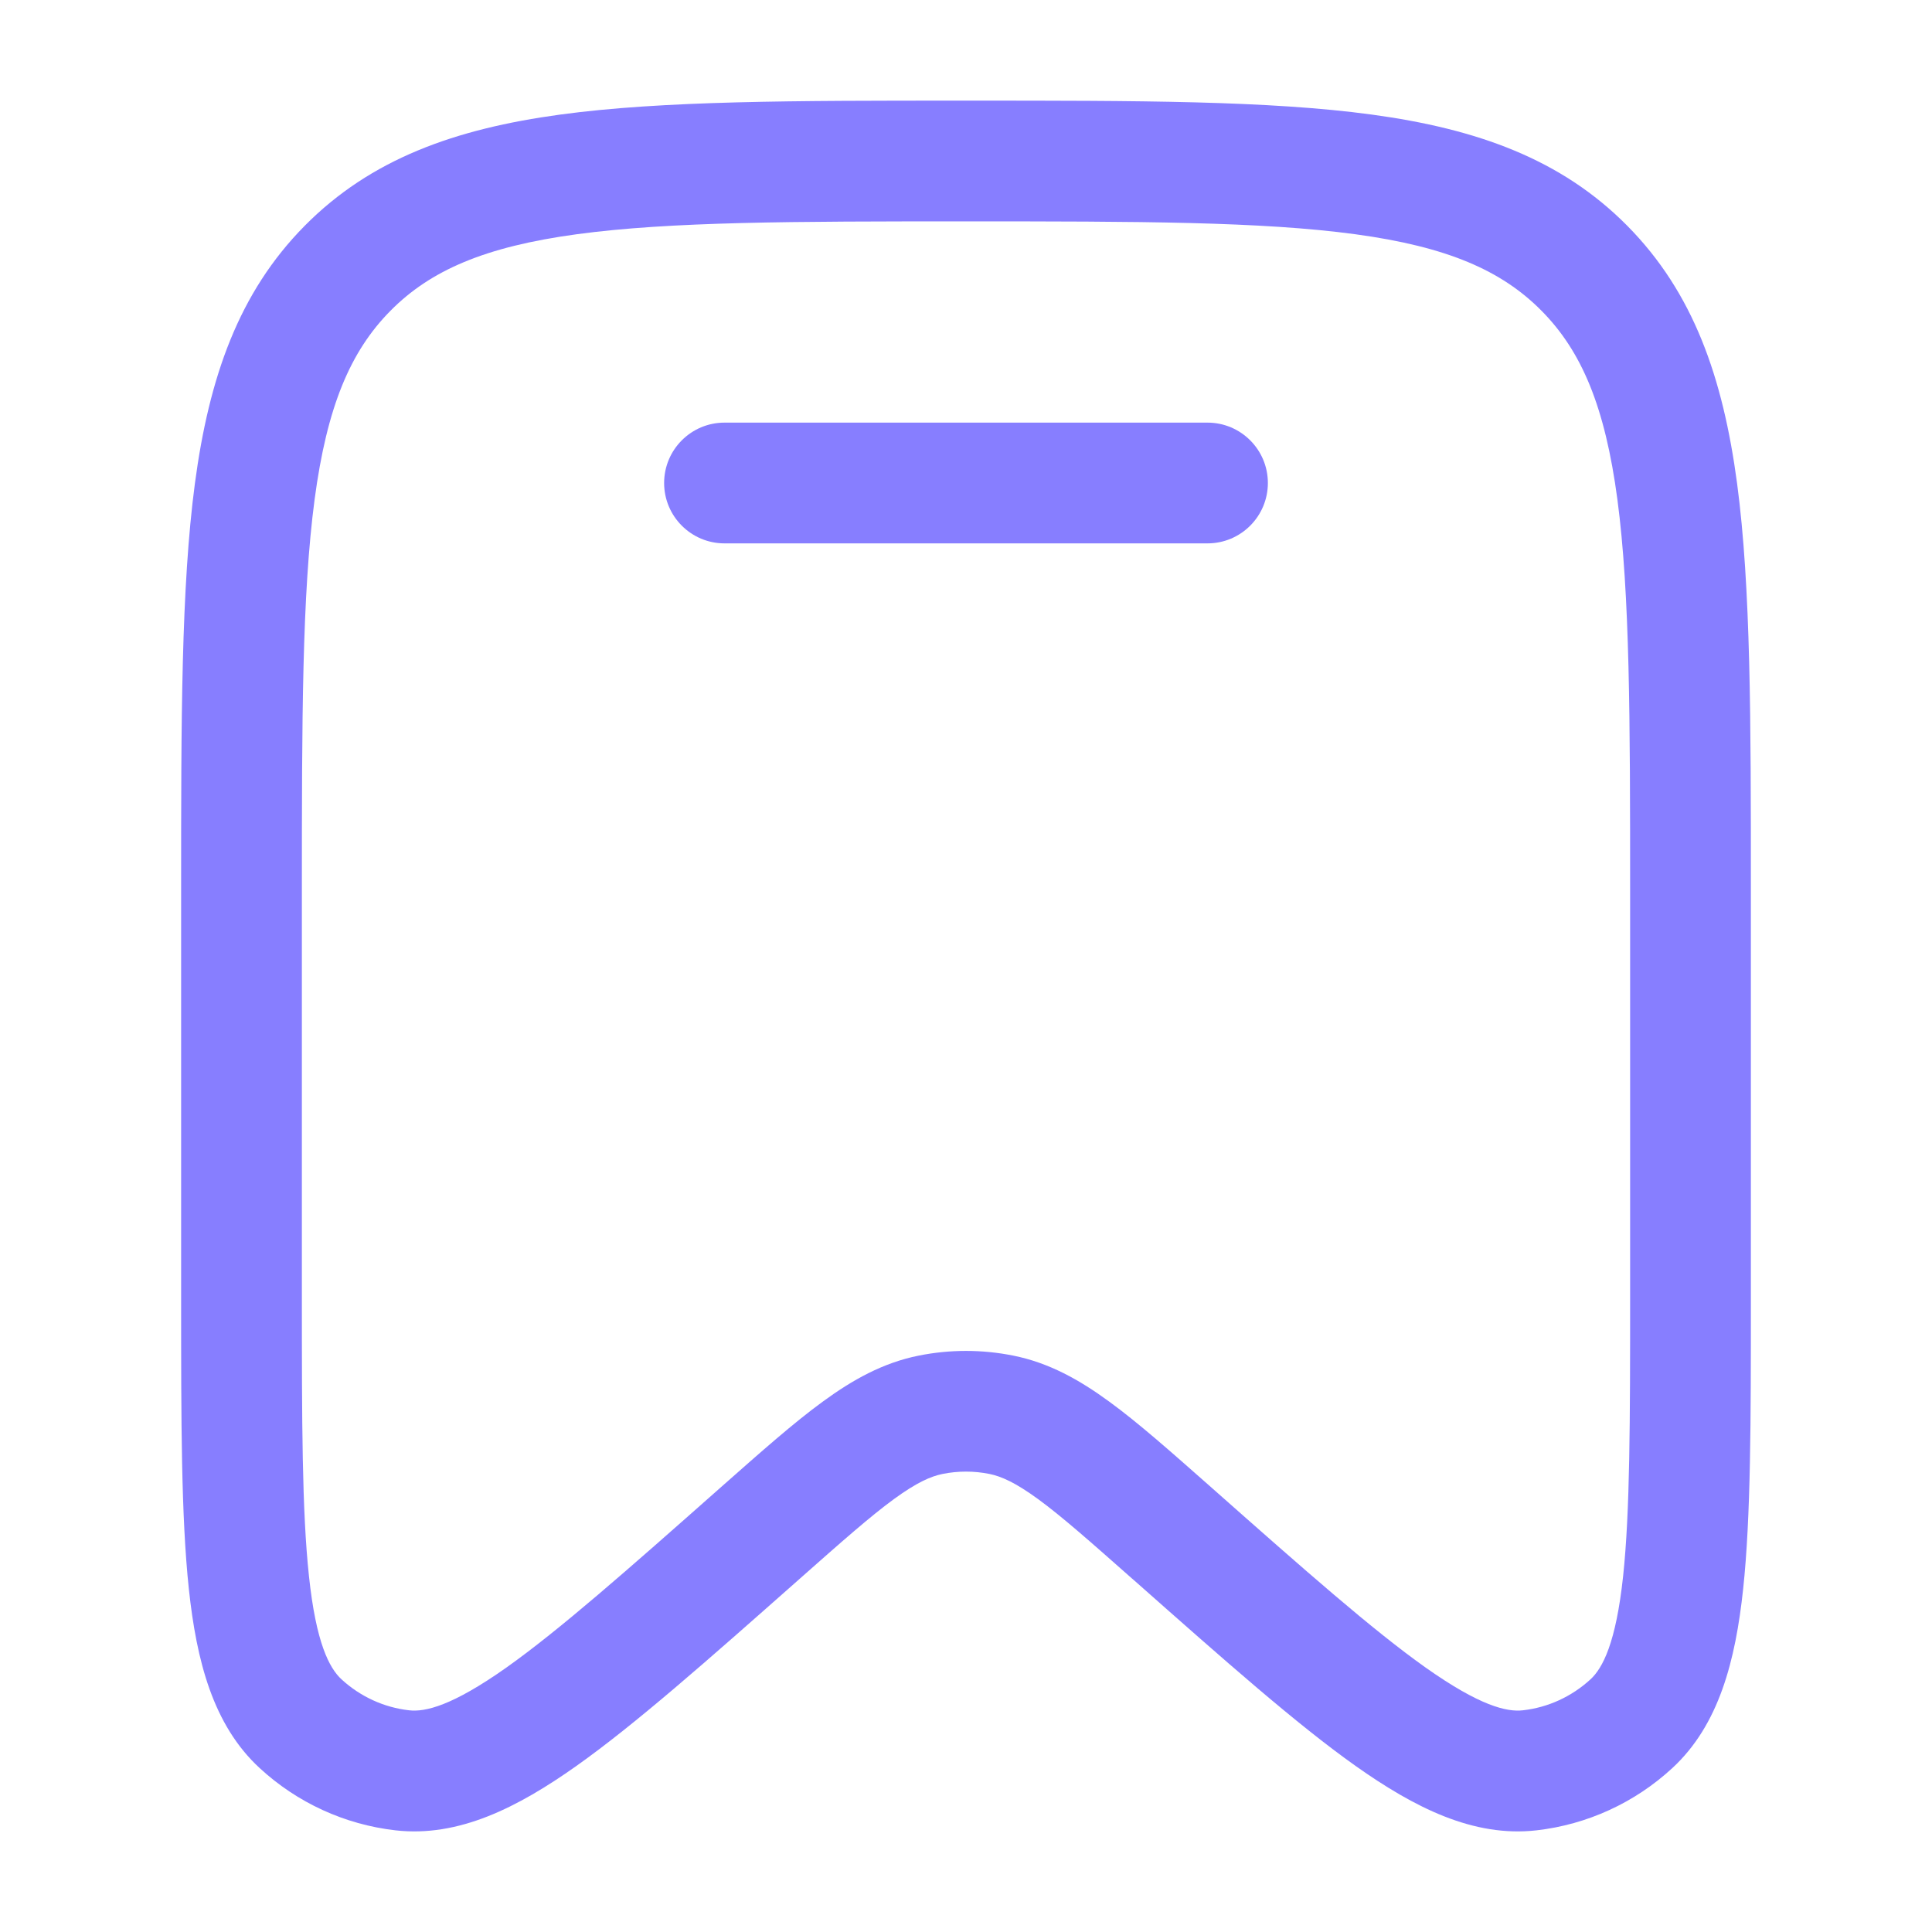
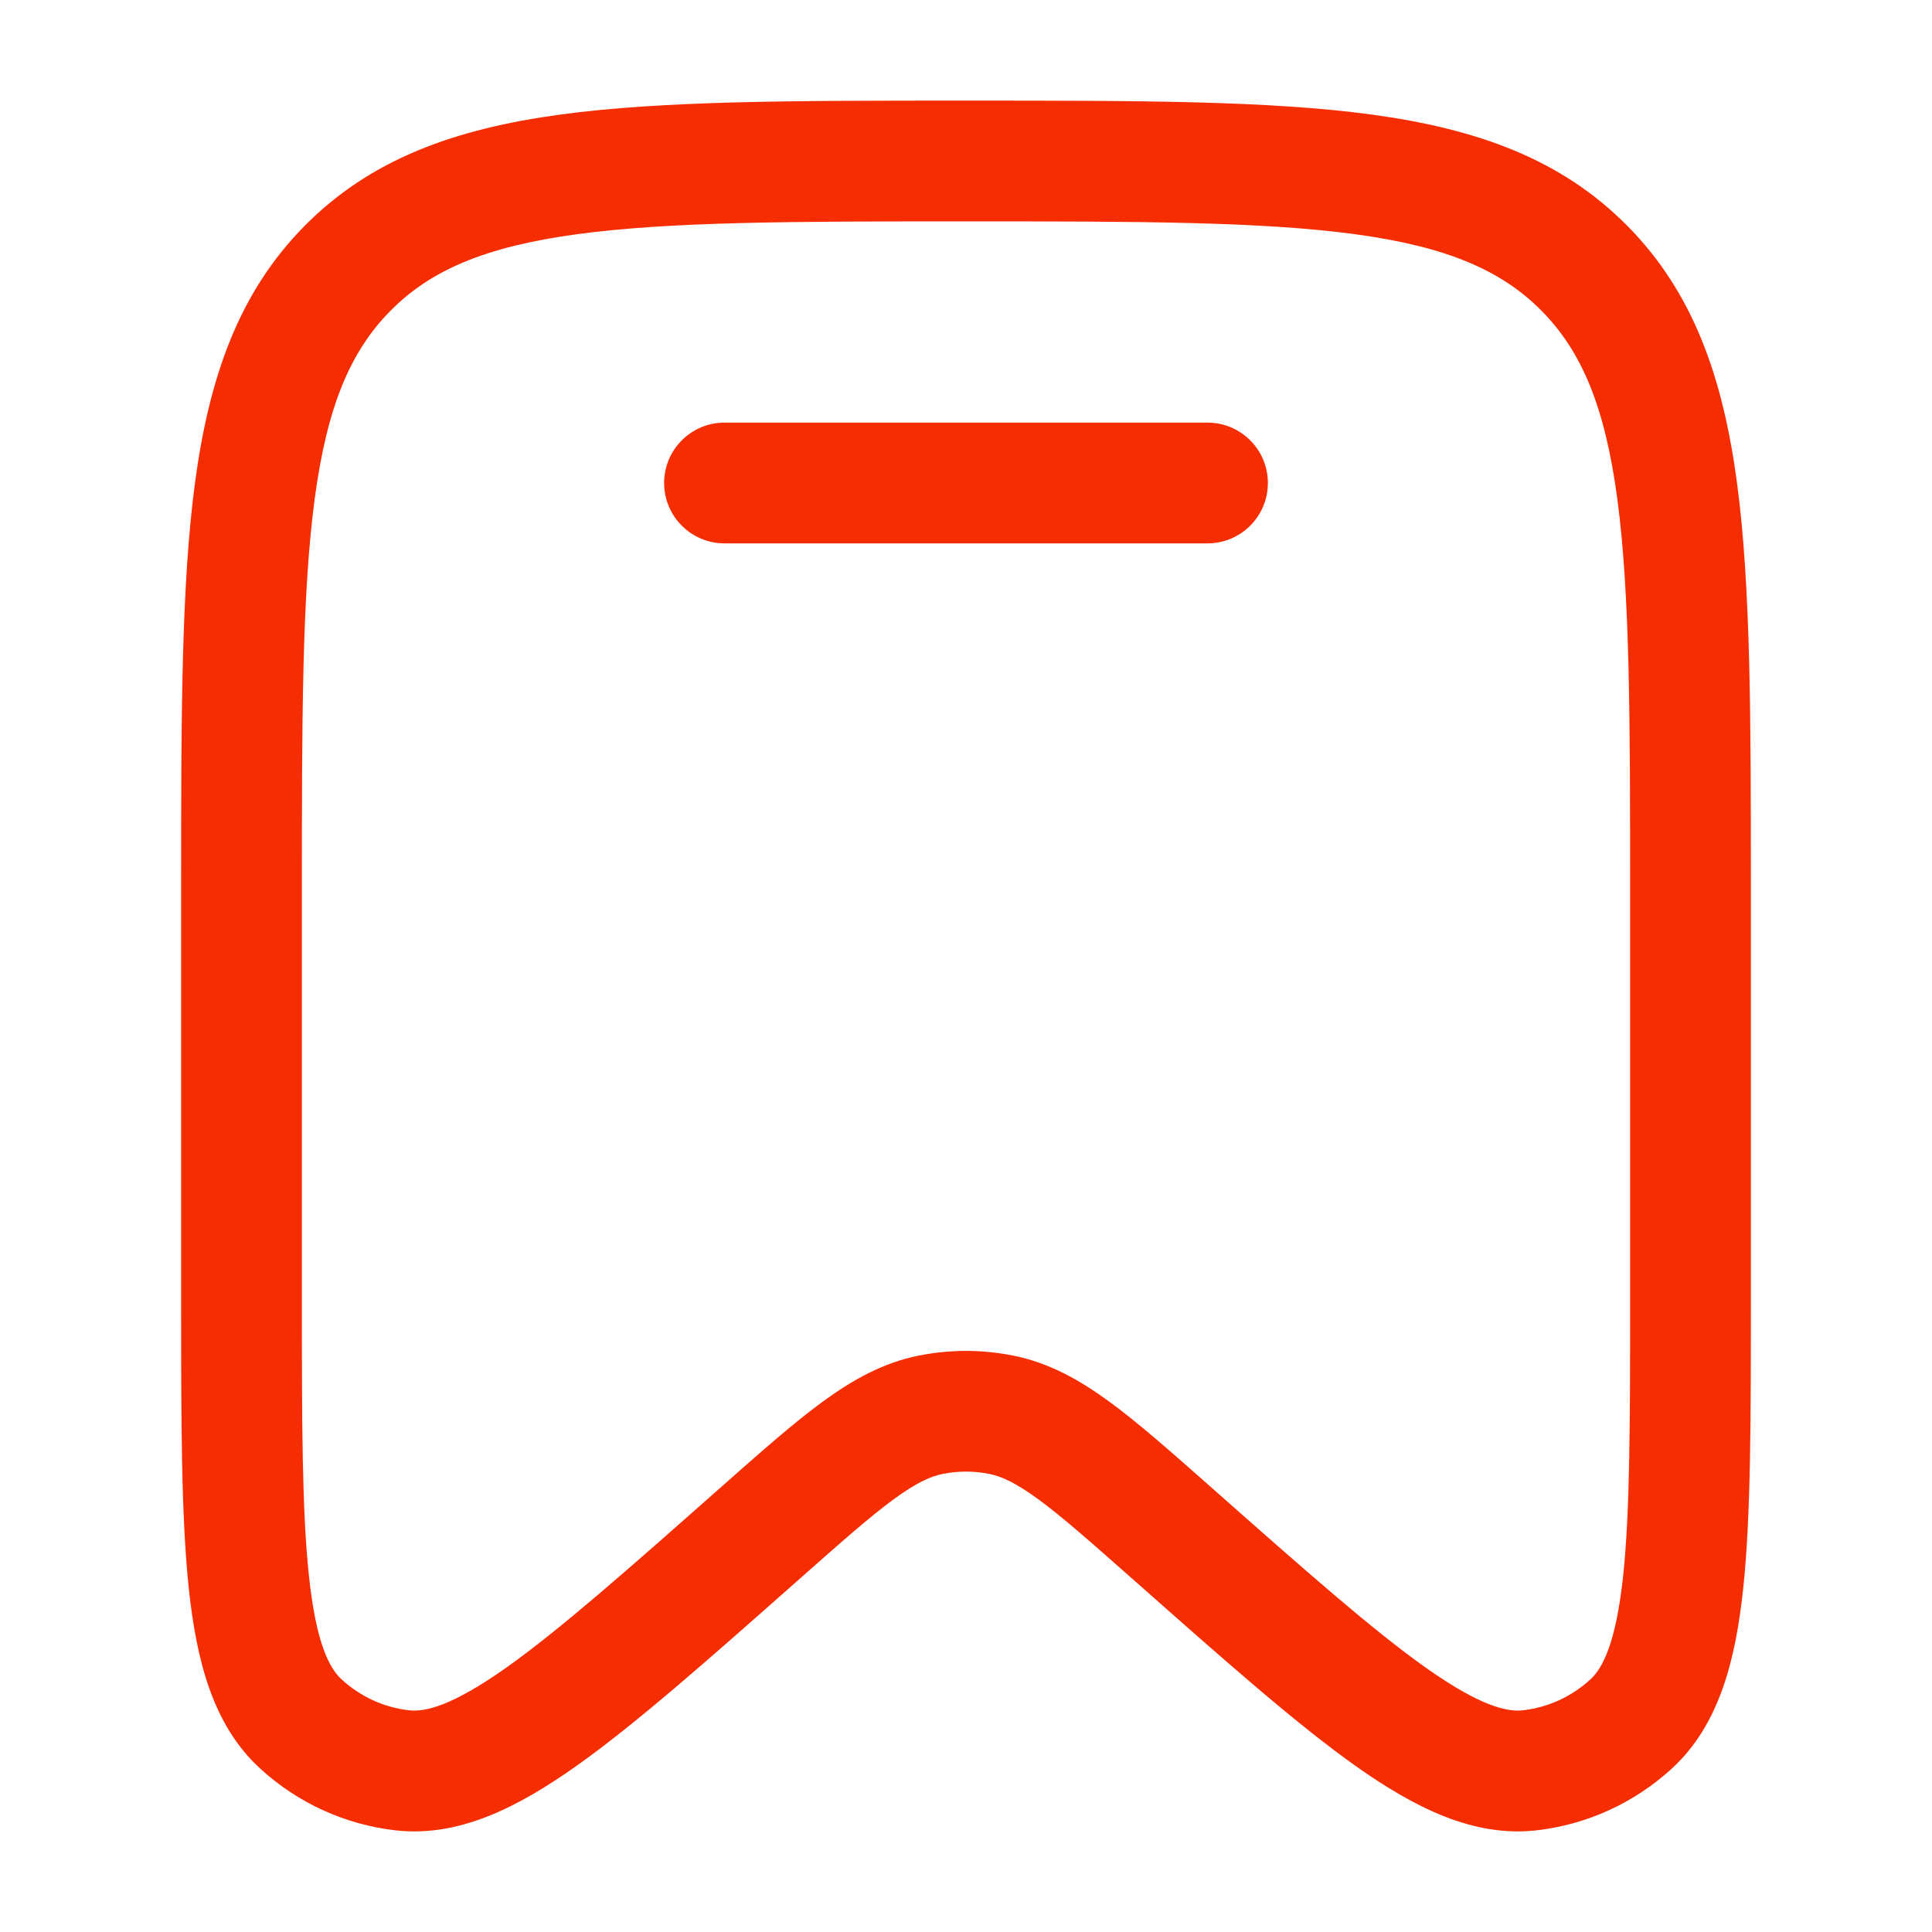
<svg xmlns="http://www.w3.org/2000/svg" width="24" height="24" viewBox="0 0 24 24" fill="none">
-   <path d="M9 5.25C8.586 5.25 8.25 5.586 8.25 6C8.25 6.414 8.586 6.75 9 6.75H15C15.414 6.75 15.75 6.414 15.75 6C15.75 5.586 15.414 5.25 15 5.25H9Z" fill="#877EFF" />
-   <path fill-rule="evenodd" clip-rule="evenodd" d="M11.943 1.25C9.87 1.25 8.237 1.25 6.961 1.423C5.651 1.601 4.606 1.975 3.785 2.805C2.965 3.634 2.597 4.687 2.421 6.007C2.25 7.296 2.25 8.945 2.25 11.041V16.139C2.25 17.647 2.25 18.84 2.346 19.739C2.441 20.627 2.644 21.428 3.226 21.964C3.692 22.394 4.282 22.665 4.912 22.737C5.699 22.827 6.434 22.451 7.159 21.938C7.892 21.419 8.781 20.632 9.903 19.64L9.939 19.608C10.459 19.148 10.811 18.837 11.105 18.622C11.389 18.415 11.562 18.34 11.708 18.31C11.901 18.271 12.099 18.271 12.292 18.31C12.438 18.34 12.611 18.415 12.895 18.622C13.189 18.837 13.541 19.148 14.061 19.608L14.098 19.64C15.219 20.632 16.108 21.419 16.841 21.938C17.566 22.451 18.301 22.827 19.088 22.737C19.718 22.665 20.308 22.394 20.774 21.964C21.355 21.428 21.559 20.627 21.654 19.739C21.75 18.84 21.75 17.647 21.75 16.139V11.041C21.75 8.945 21.75 7.295 21.579 6.007C21.403 4.687 21.035 3.634 20.215 2.805C19.394 1.975 18.349 1.601 17.039 1.423C15.763 1.25 14.13 1.25 12.057 1.25H11.943ZM4.851 3.86C5.348 3.358 6.023 3.065 7.163 2.91C8.326 2.752 9.857 2.75 12 2.75C14.143 2.75 15.674 2.752 16.837 2.91C17.977 3.065 18.652 3.358 19.149 3.86C19.647 4.363 19.938 5.048 20.092 6.205C20.248 7.383 20.25 8.932 20.25 11.098V16.091C20.25 17.657 20.249 18.77 20.163 19.579C20.074 20.409 19.91 20.72 19.758 20.861C19.524 21.076 19.23 21.211 18.918 21.246C18.718 21.269 18.384 21.192 17.708 20.714C17.05 20.247 16.221 19.516 15.055 18.484L15.029 18.461C14.541 18.03 14.137 17.672 13.78 17.412C13.407 17.139 13.031 16.929 12.588 16.84C12.2 16.762 11.8 16.762 11.412 16.84C10.969 16.929 10.593 17.139 10.22 17.412C9.863 17.672 9.459 18.03 8.971 18.461L8.945 18.484C7.779 19.516 6.95 20.247 6.292 20.714C5.616 21.192 5.282 21.269 5.082 21.246C4.77 21.211 4.476 21.076 4.242 20.861C4.09 20.72 3.926 20.409 3.838 19.579C3.751 18.77 3.75 17.657 3.75 16.091V11.098C3.75 8.932 3.752 7.383 3.908 6.205C4.062 5.048 4.353 4.363 4.851 3.86Z" fill="#877EFF" />
+   <path d="M9 5.25C8.586 5.25 8.25 5.586 8.25 6C8.25 6.414 8.586 6.75 9 6.75H15C15.414 6.75 15.75 6.414 15.75 6C15.75 5.586 15.414 5.25 15 5.25H9Z" fill="#F72D02" />
+   <path fill-rule="evenodd" clip-rule="evenodd" d="M11.943 1.25C9.87 1.25 8.237 1.25 6.961 1.423C5.651 1.601 4.606 1.975 3.785 2.805C2.965 3.634 2.597 4.687 2.421 6.007C2.25 7.296 2.25 8.945 2.25 11.041V16.139C2.25 17.647 2.25 18.84 2.346 19.739C2.441 20.627 2.644 21.428 3.226 21.964C3.692 22.394 4.282 22.665 4.912 22.737C5.699 22.827 6.434 22.451 7.159 21.938C7.892 21.419 8.781 20.632 9.903 19.64L9.939 19.608C10.459 19.148 10.811 18.837 11.105 18.622C11.389 18.415 11.562 18.34 11.708 18.31C11.901 18.271 12.099 18.271 12.292 18.31C12.438 18.34 12.611 18.415 12.895 18.622C13.189 18.837 13.541 19.148 14.061 19.608L14.098 19.64C15.219 20.632 16.108 21.419 16.841 21.938C17.566 22.451 18.301 22.827 19.088 22.737C19.718 22.665 20.308 22.394 20.774 21.964C21.355 21.428 21.559 20.627 21.654 19.739C21.75 18.84 21.75 17.647 21.75 16.139V11.041C21.75 8.945 21.75 7.295 21.579 6.007C21.403 4.687 21.035 3.634 20.215 2.805C19.394 1.975 18.349 1.601 17.039 1.423C15.763 1.25 14.13 1.25 12.057 1.25H11.943ZM4.851 3.86C5.348 3.358 6.023 3.065 7.163 2.91C8.326 2.752 9.857 2.75 12 2.75C14.143 2.75 15.674 2.752 16.837 2.91C17.977 3.065 18.652 3.358 19.149 3.86C19.647 4.363 19.938 5.048 20.092 6.205C20.248 7.383 20.25 8.932 20.25 11.098V16.091C20.25 17.657 20.249 18.77 20.163 19.579C20.074 20.409 19.91 20.72 19.758 20.861C19.524 21.076 19.23 21.211 18.918 21.246C18.718 21.269 18.384 21.192 17.708 20.714C17.05 20.247 16.221 19.516 15.055 18.484L15.029 18.461C14.541 18.03 14.137 17.672 13.78 17.412C13.407 17.139 13.031 16.929 12.588 16.84C12.2 16.762 11.8 16.762 11.412 16.84C10.969 16.929 10.593 17.139 10.22 17.412C9.863 17.672 9.459 18.03 8.971 18.461L8.945 18.484C7.779 19.516 6.95 20.247 6.292 20.714C5.616 21.192 5.282 21.269 5.082 21.246C4.77 21.211 4.476 21.076 4.242 20.861C4.09 20.72 3.926 20.409 3.838 19.579C3.751 18.77 3.75 17.657 3.75 16.091V11.098C3.75 8.932 3.752 7.383 3.908 6.205C4.062 5.048 4.353 4.363 4.851 3.86Z" fill="#F72D02" />
</svg>
